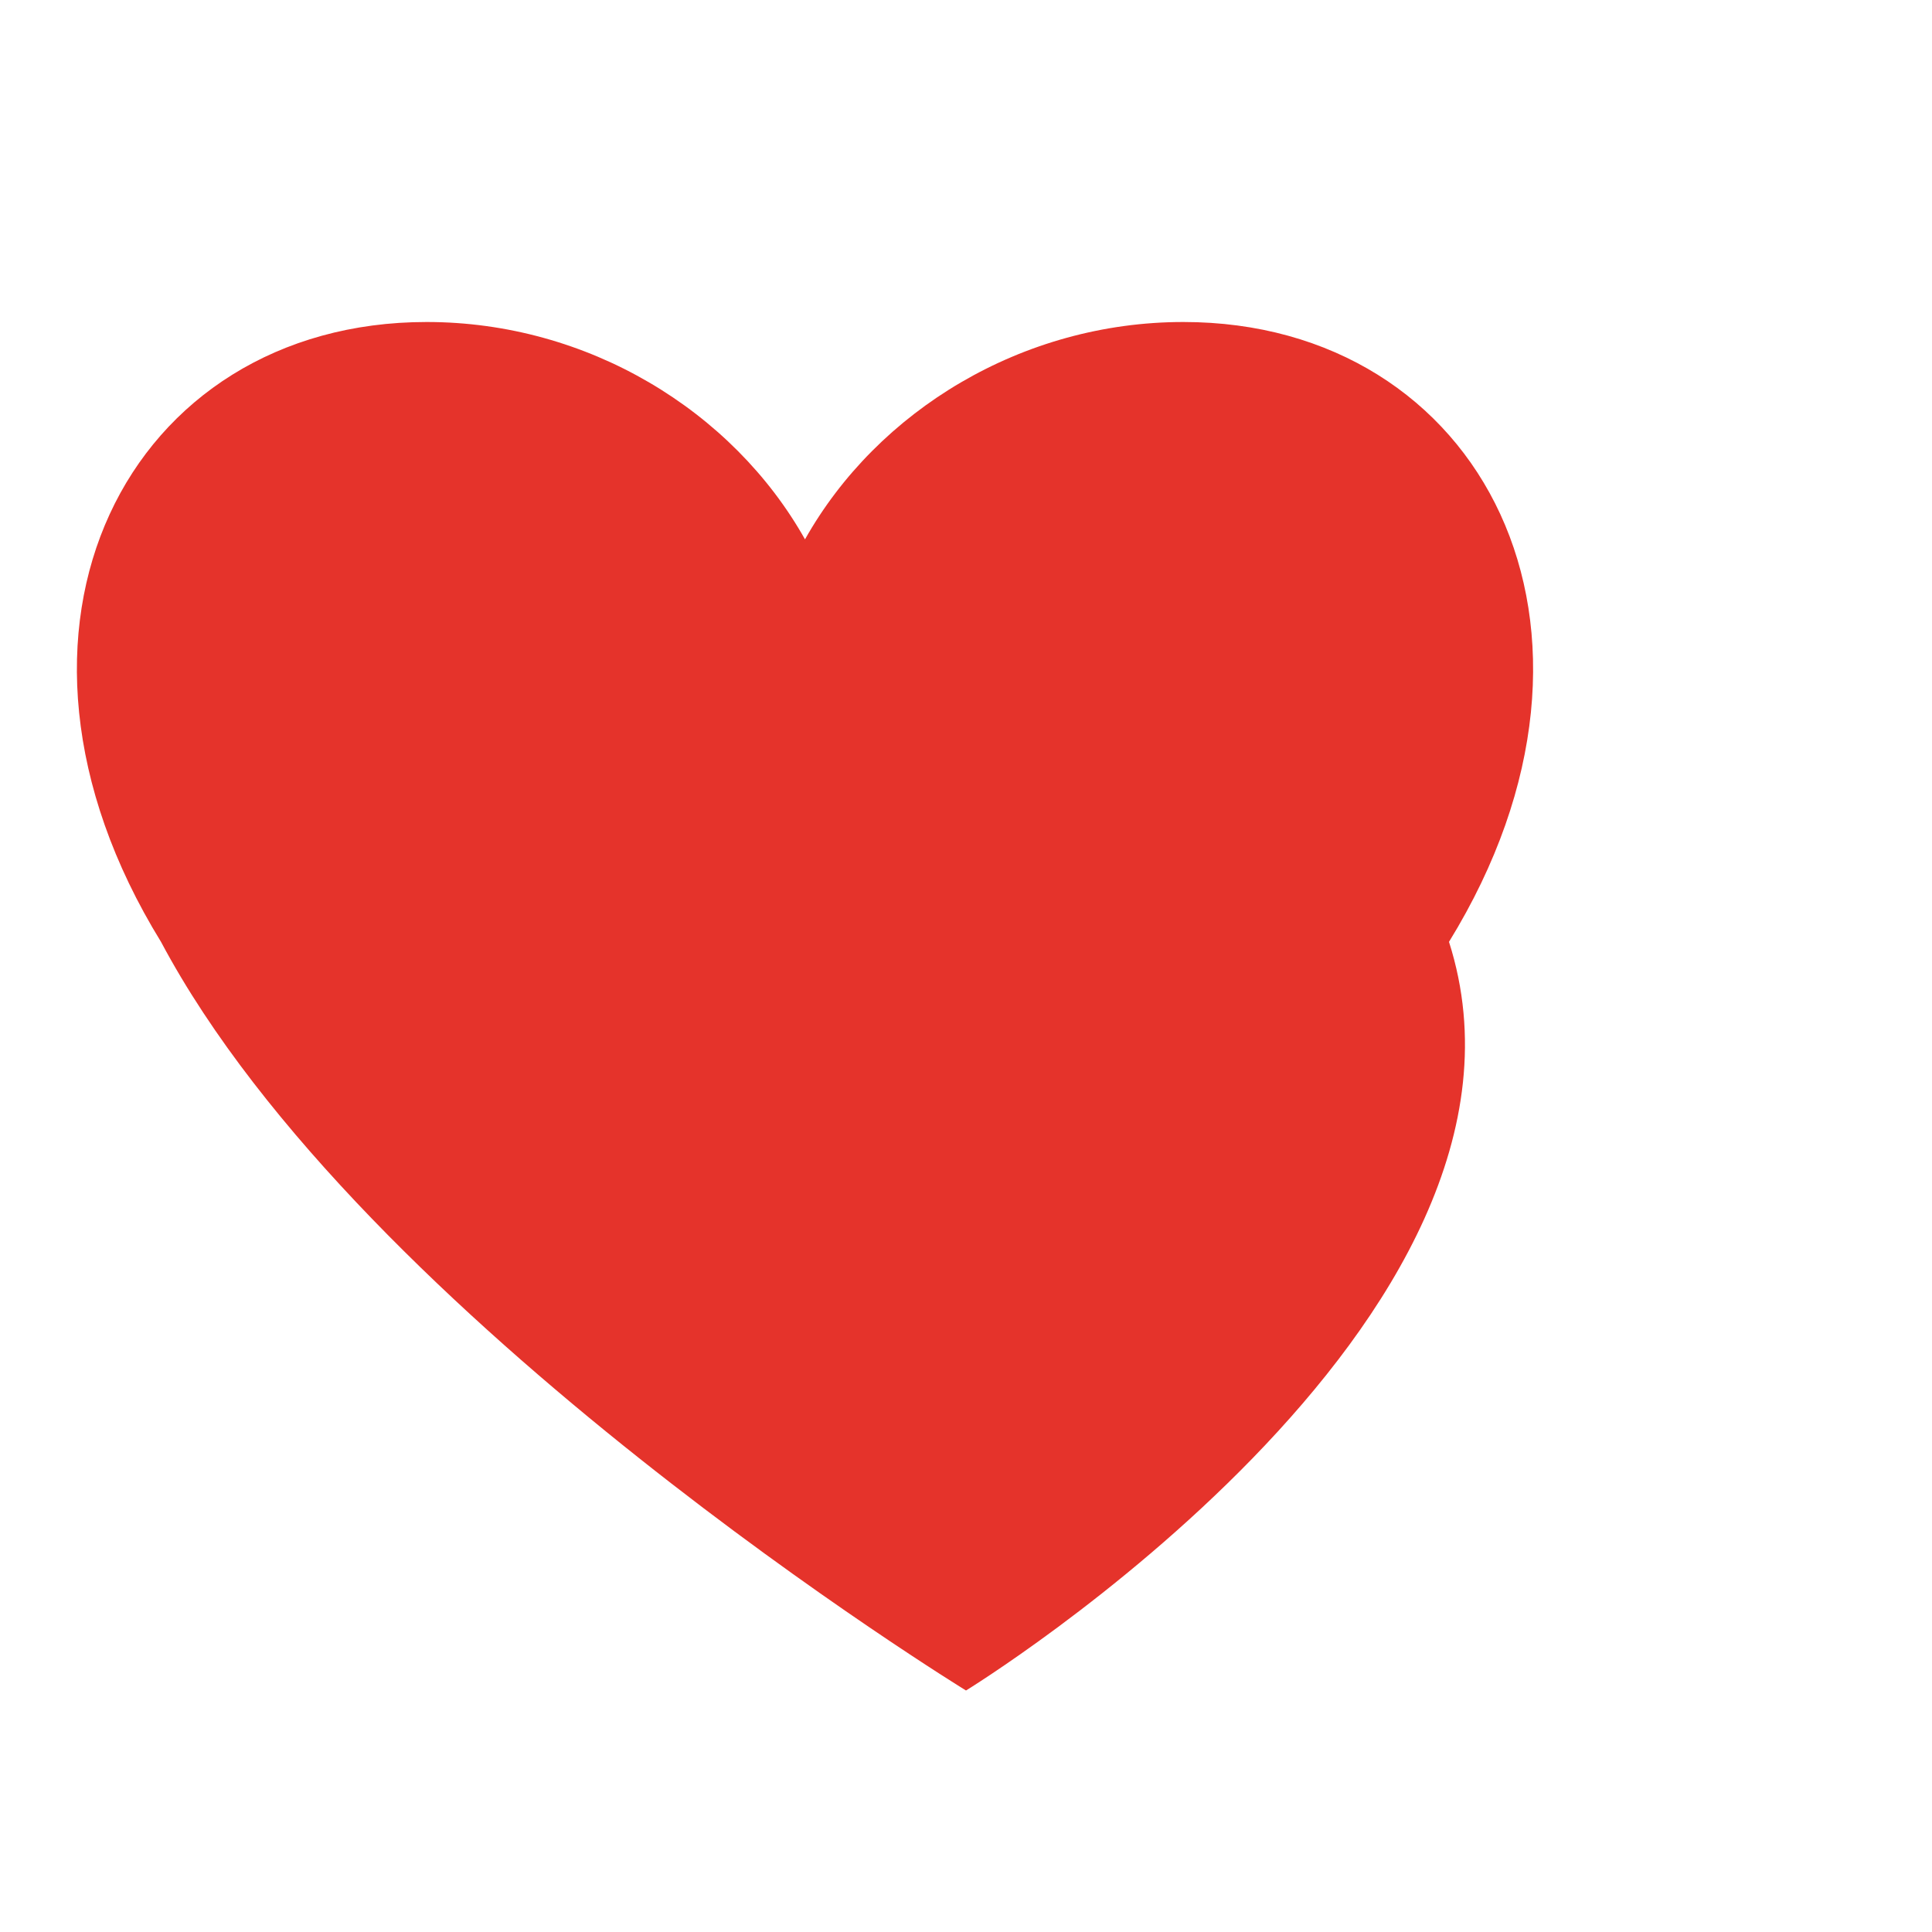
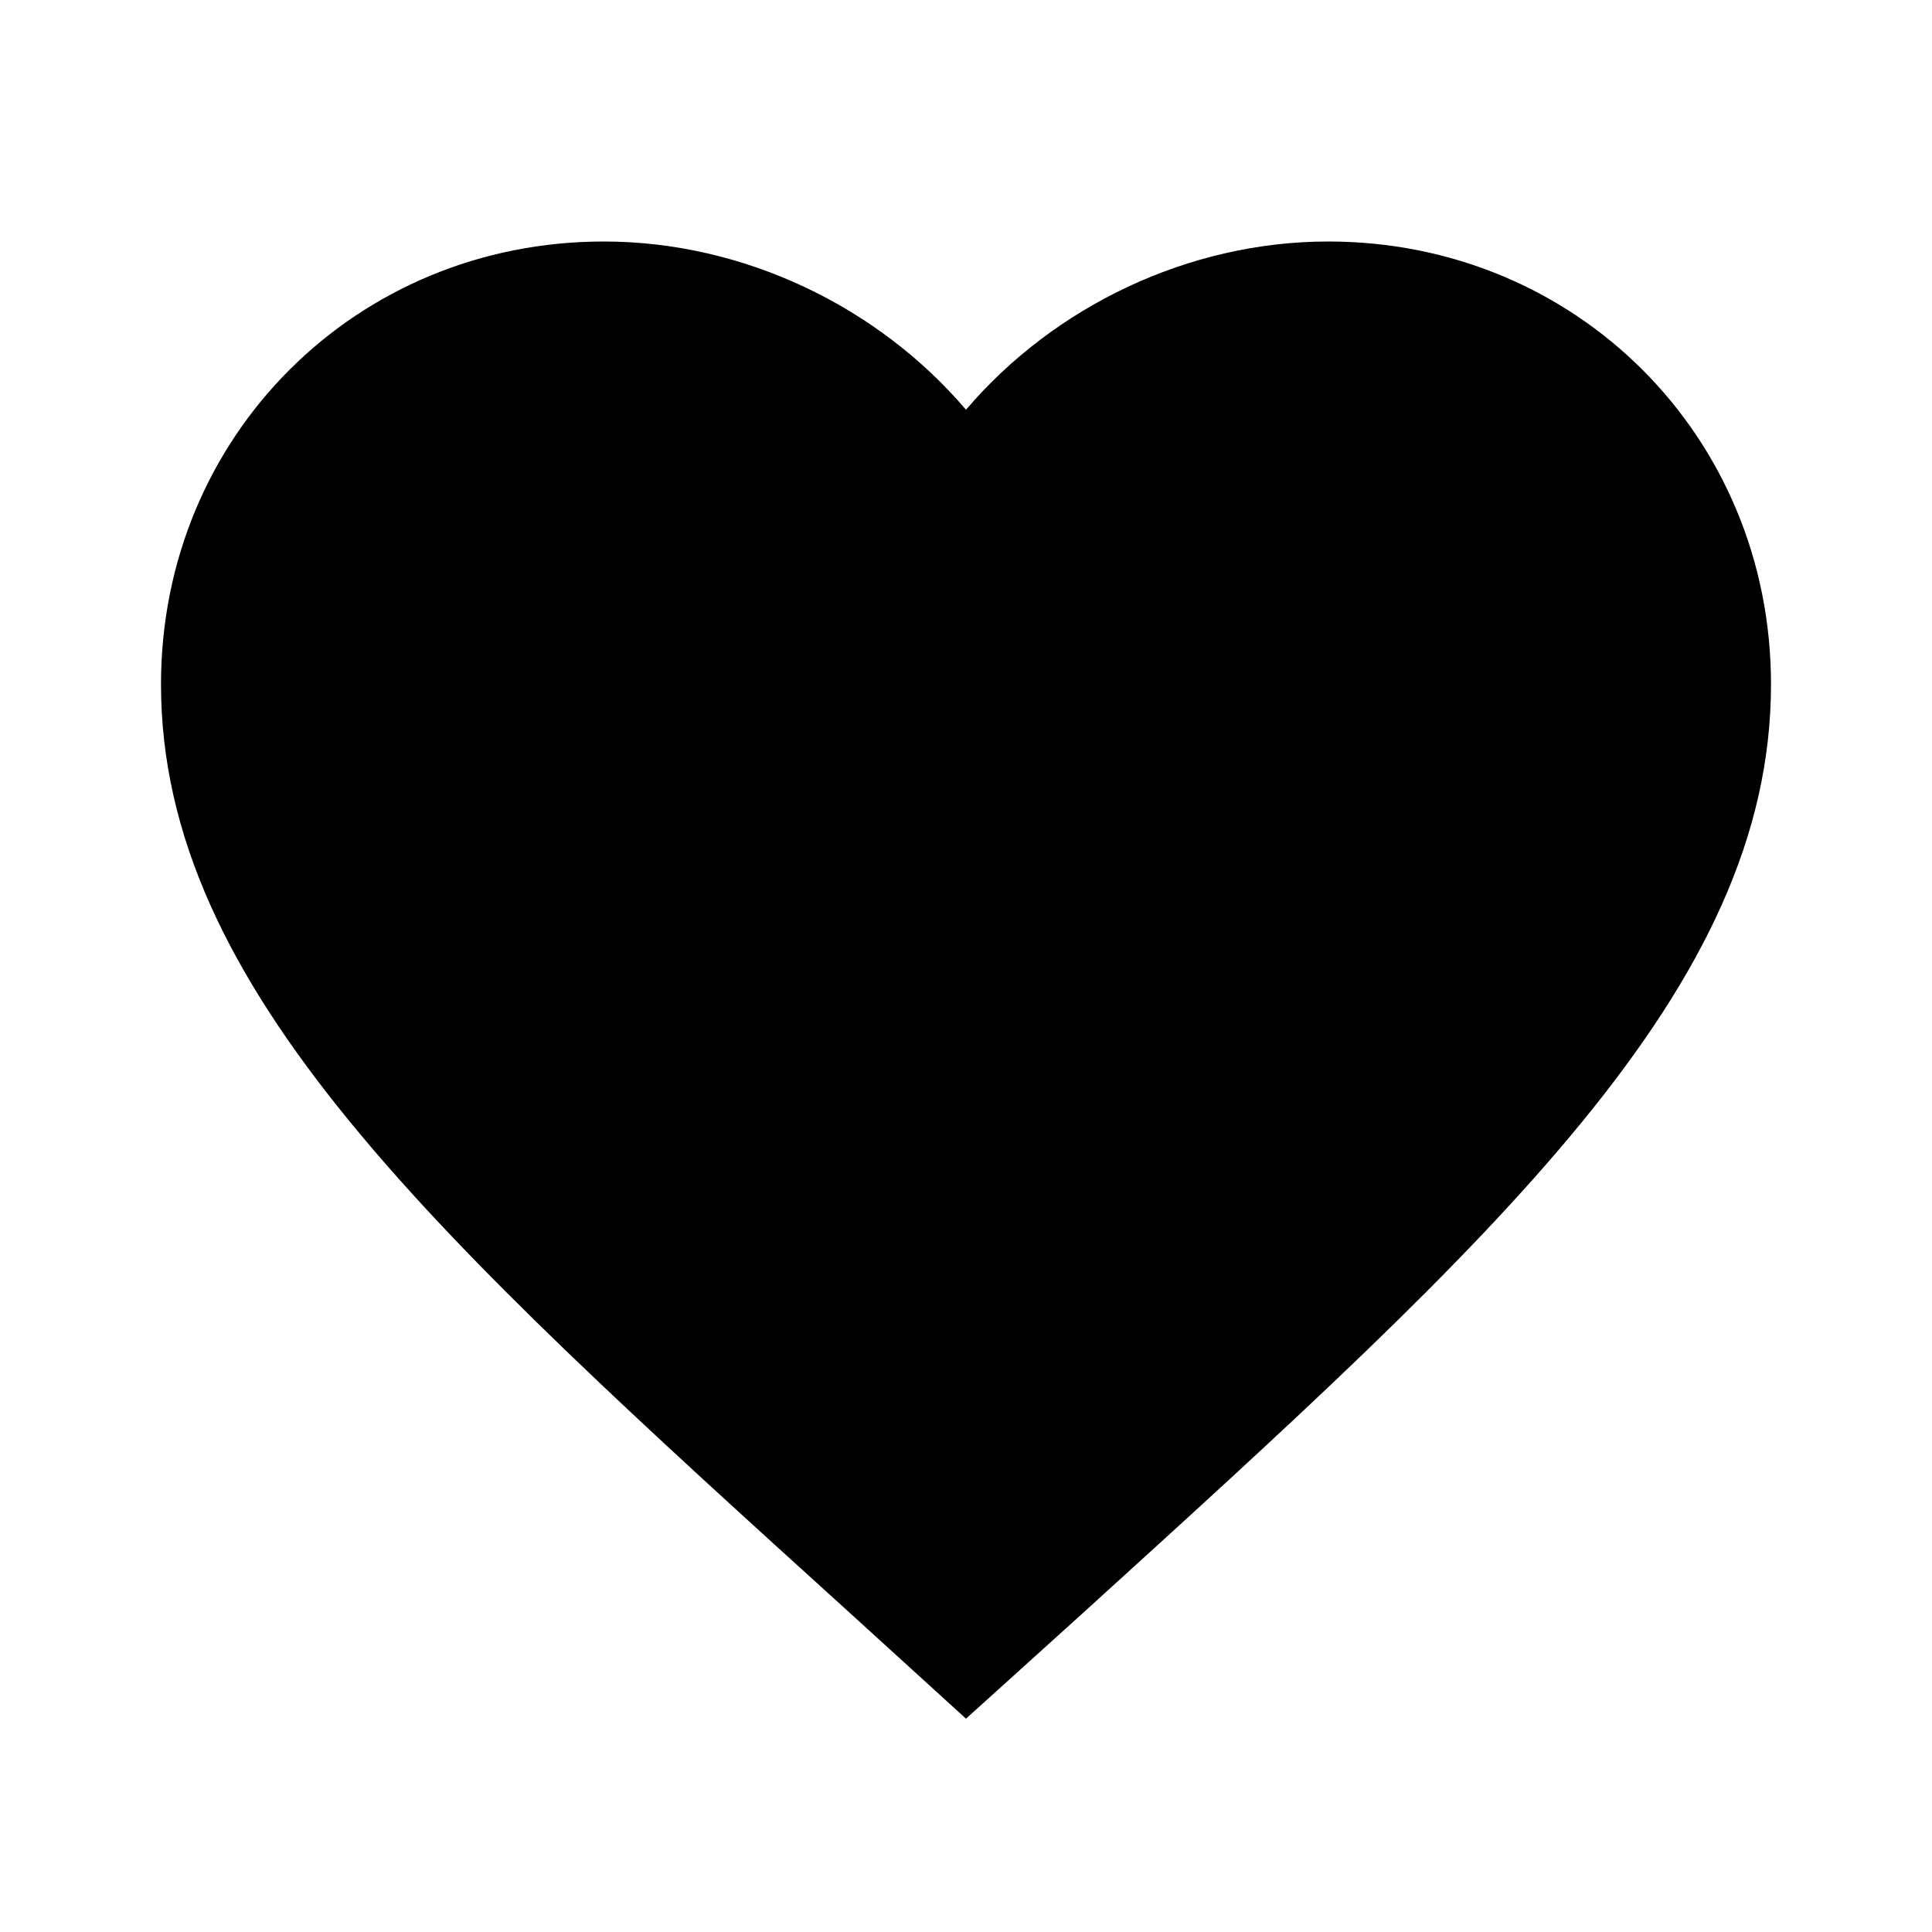
- <svg xmlns="http://www.w3.org/2000/svg" viewBox="0 0 24 24" fill="#e5332b">
-   <path d="M12 21s-7.5-4.6-10-9.3C-.4 7.8 1.6 4 5.3 4c2 0 3.8 1.1 4.7 2.7C10.9 5.1 12.7 4 14.7 4c3.7 0 5.7 3.8 3.3 7.7C19.5 16.4 12 21 12 21z" />
+ <svg xmlns="http://www.w3.org/2000/svg" viewBox="0 0 24 24" fill="currentColor">
+   <path d="M12 21.35l-1.45-1.32C5.4 15.36 2 12.28 2 8.5 2 5.42 4.42 3 7.5 3c1.74 0 3.41.81 4.5 2.09C13.09 3.81 14.76 3 16.5 3 19.58 3 22 5.42 22 8.5c0 3.78-3.4 6.86-8.55 11.54L12 21.35z" />
</svg>
